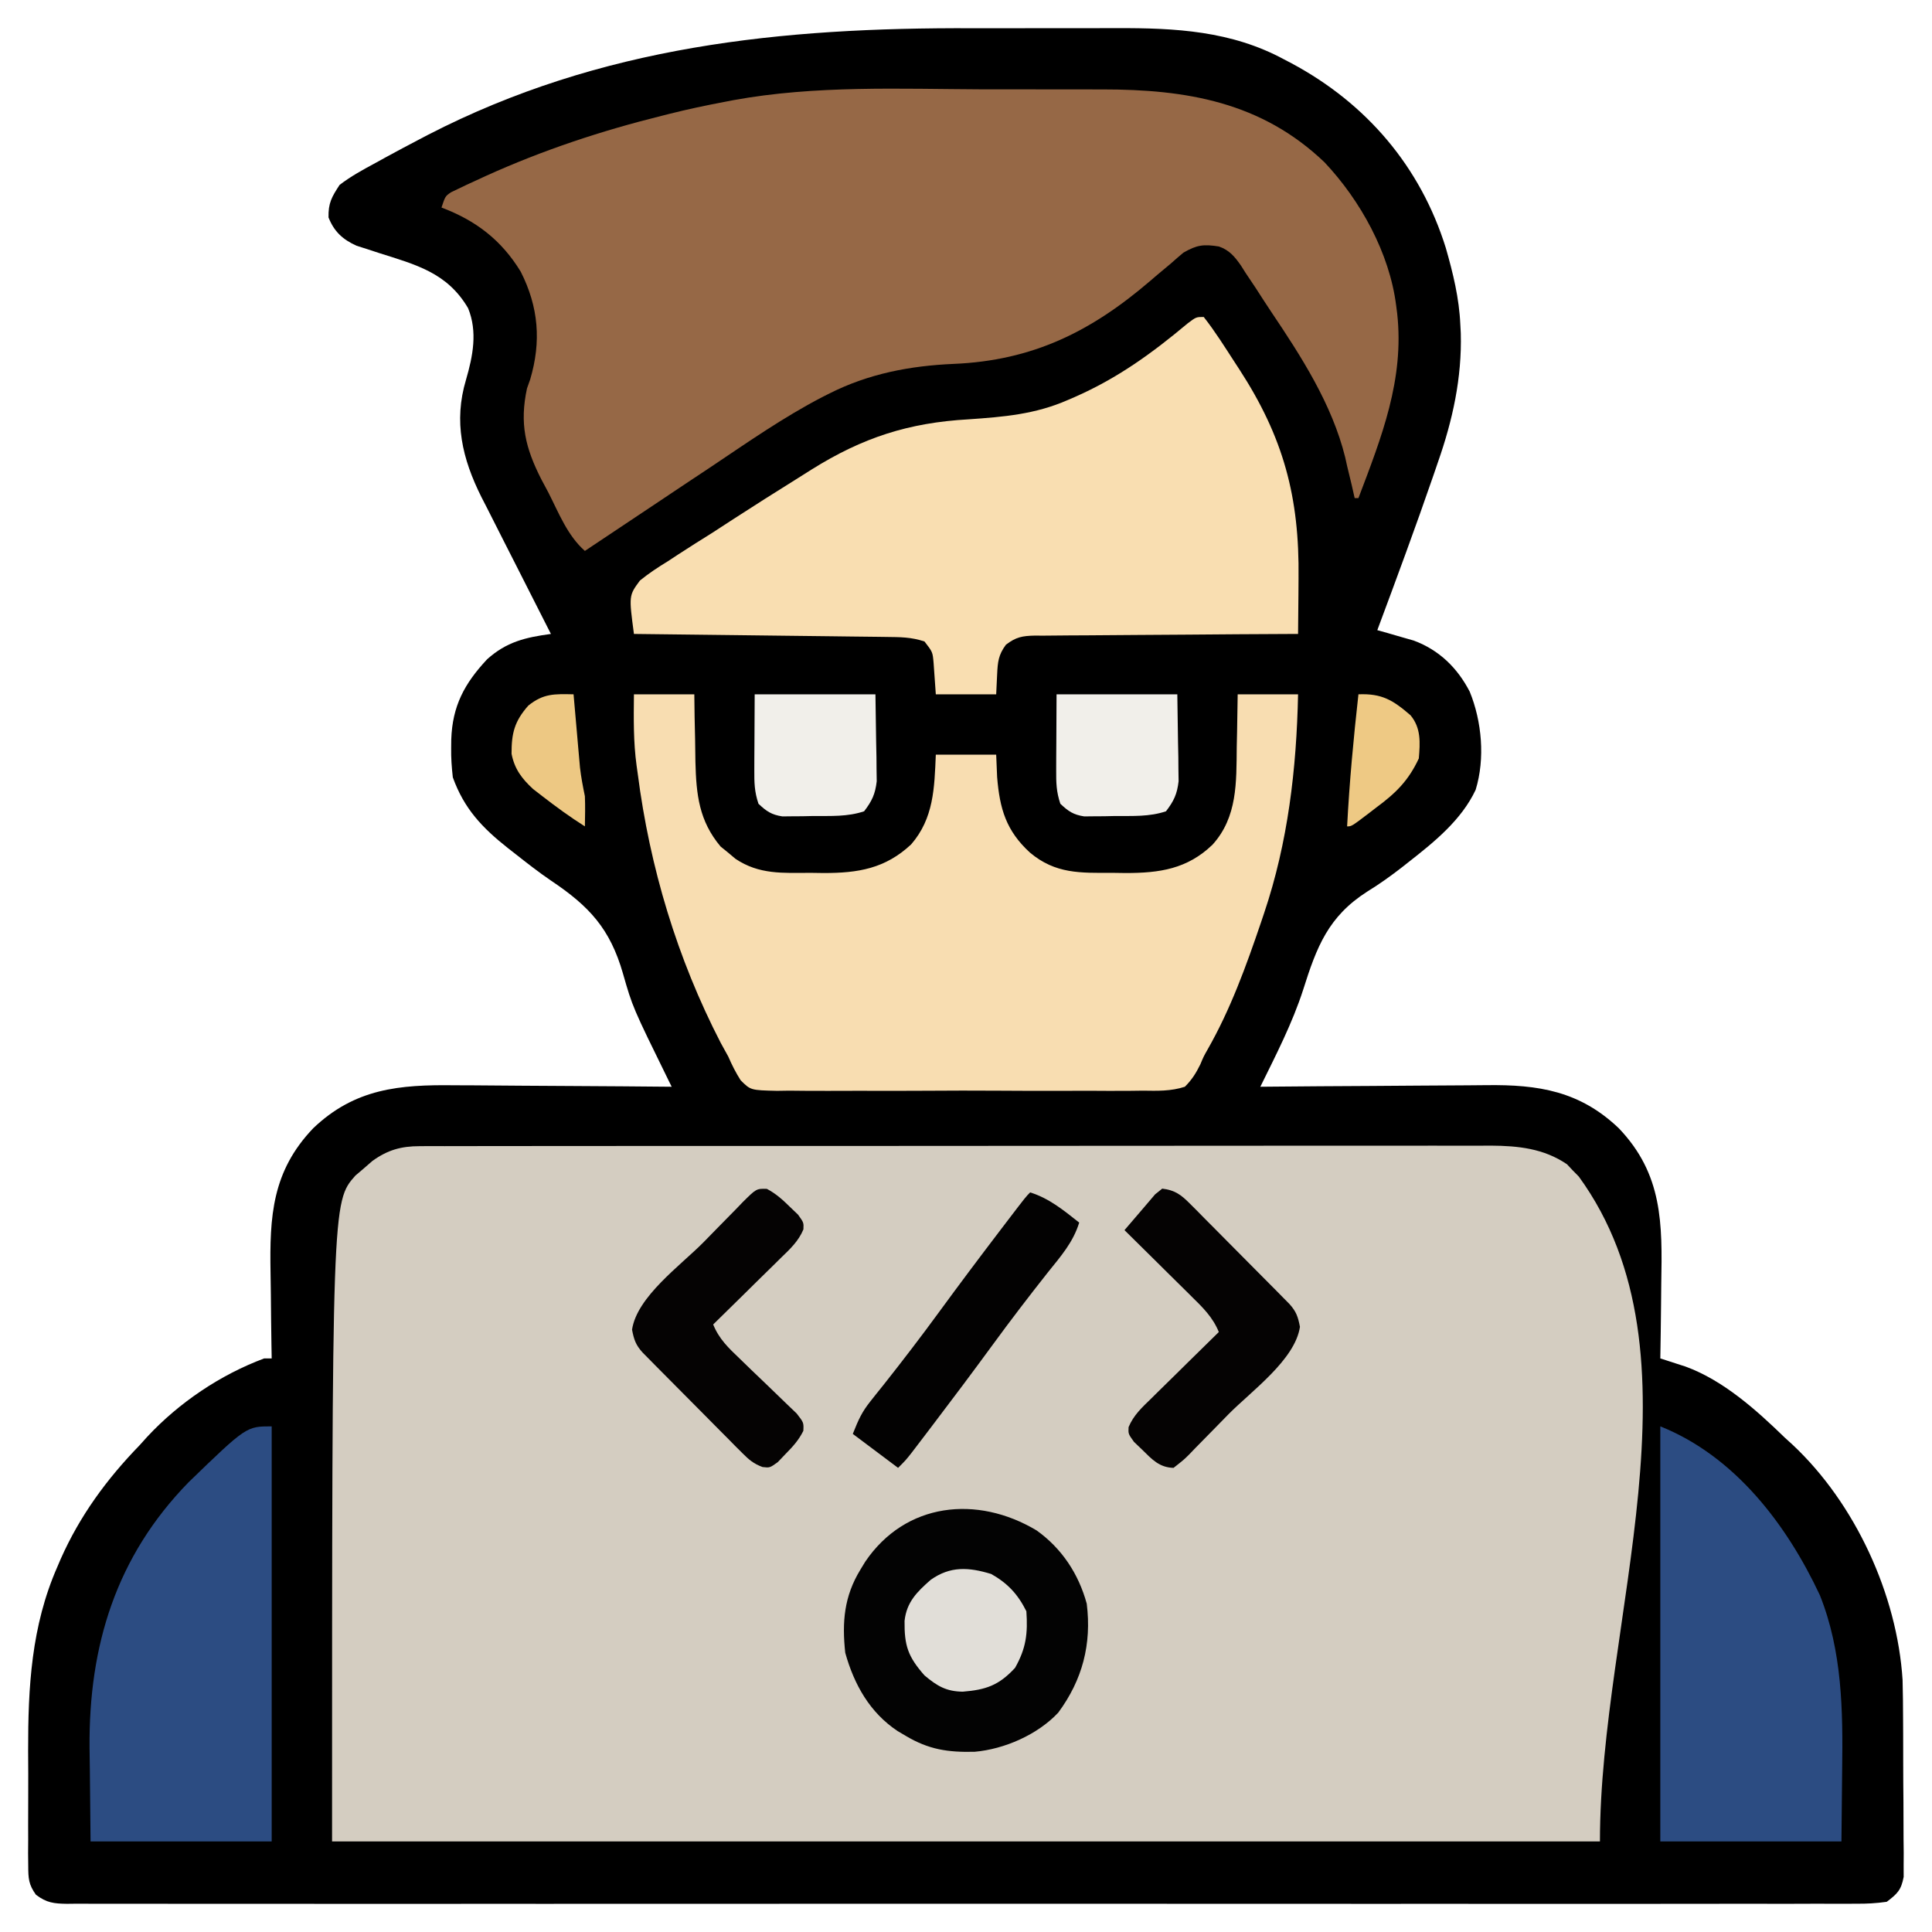
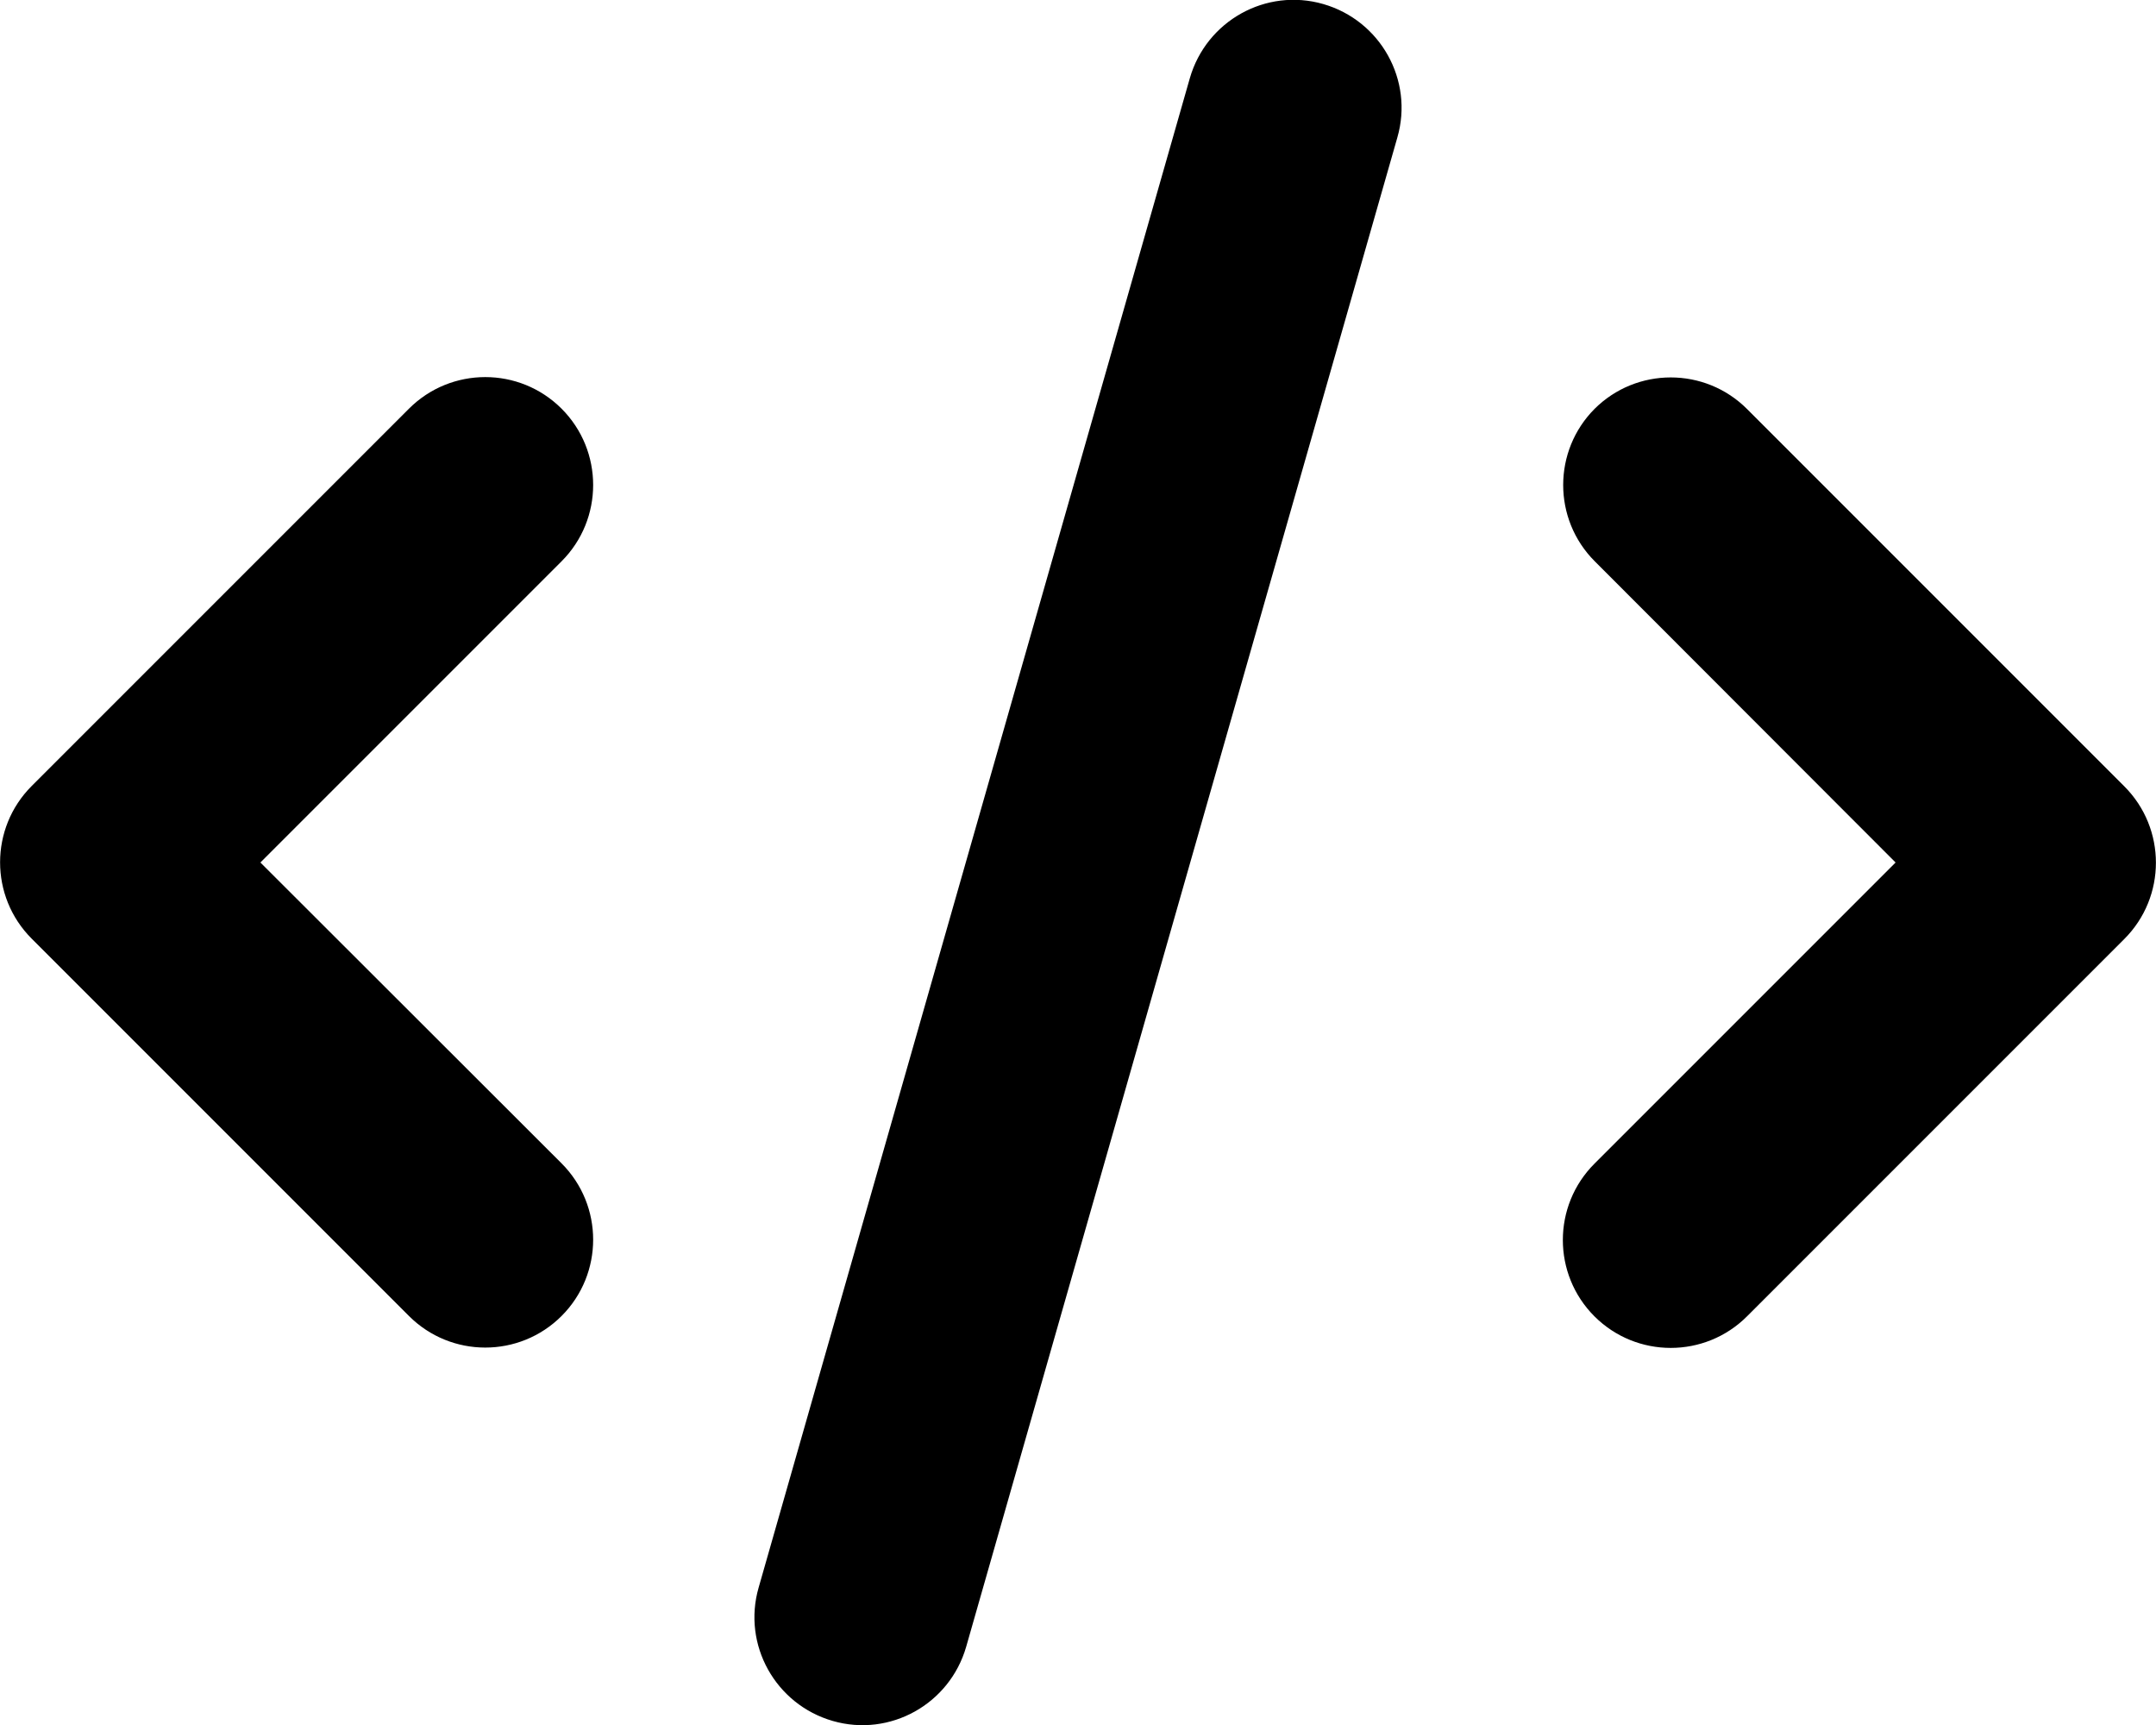
- <svg xmlns="http://www.w3.org/2000/svg" version="1.1" width="512" height="512">
-   <path d="M0 0 C5.922 0.023 11.844 0.01 17.766 -0.014 C22.392 -0.029 27.017 -0.024 31.642 -0.014 C33.825 -0.011 36.009 -0.014 38.192 -0.024 C53.734 -0.076 68.575 0.696 82.57 8.271 C83.228 8.615 83.885 8.959 84.562 9.313 C104.395 19.945 118.703 36.689 125.41 58.221 C127.328 64.907 128.958 71.556 129.258 78.521 C129.298 79.272 129.337 80.022 129.379 80.795 C129.705 92.649 127.223 103.9 123.32 115.021 C122.935 116.149 122.549 117.277 122.152 118.439 C117.406 132.21 112.346 145.873 107.258 159.521 C108.577 159.889 108.577 159.889 109.923 160.265 C111.084 160.602 112.245 160.939 113.441 161.287 C114.589 161.615 115.737 161.943 116.919 162.28 C123.653 164.784 128.476 169.493 131.758 175.834 C134.959 183.705 135.866 193.531 133.32 201.834 C129.569 209.818 122.378 215.634 115.57 220.959 C114.978 221.426 114.385 221.893 113.775 222.374 C110.788 224.691 107.789 226.845 104.562 228.818 C94.283 235.414 91.217 243.369 87.613 254.803 C84.724 263.745 80.394 272.105 76.258 280.521 C77.173 280.513 78.088 280.504 79.031 280.495 C87.695 280.414 96.359 280.353 105.024 280.314 C109.478 280.293 113.931 280.265 118.384 280.22 C122.69 280.176 126.995 280.152 131.3 280.142 C132.935 280.135 134.57 280.12 136.205 280.099 C149.974 279.923 160.939 281.671 171.258 291.521 C182.926 303.744 182.798 316.759 182.508 332.709 C182.487 334.634 182.469 336.559 182.453 338.484 C182.409 343.164 182.34 347.842 182.258 352.521 C182.866 352.715 183.474 352.909 184.1 353.109 C184.903 353.37 185.706 353.631 186.533 353.9 C187.327 354.156 188.121 354.412 188.938 354.675 C198.969 358.335 207.73 366.205 215.258 373.521 C215.942 374.144 216.627 374.767 217.332 375.408 C233.916 390.95 245.024 415.121 246.461 437.716 C246.552 441.193 246.587 444.664 246.594 448.143 C246.6 449.405 246.607 450.667 246.614 451.968 C246.624 454.616 246.629 457.264 246.628 459.912 C246.628 463.3 246.655 466.688 246.69 470.076 C246.717 473.327 246.716 476.579 246.719 479.83 C246.74 481.65 246.74 481.65 246.762 483.507 C246.756 484.633 246.75 485.758 246.743 486.918 C246.746 487.906 246.749 488.894 246.752 489.913 C246.09 493.408 245.095 494.38 242.258 496.521 C239.427 496.913 236.985 497.059 234.155 497.025 C233.328 497.031 232.501 497.036 231.648 497.042 C228.858 497.057 226.068 497.043 223.277 497.029 C221.264 497.034 219.25 497.04 217.237 497.048 C211.689 497.065 206.142 497.057 200.595 497.044 C194.618 497.035 188.641 497.049 182.664 497.06 C171.628 497.077 160.591 497.076 149.554 497.065 C139.359 497.055 129.164 497.052 118.969 497.057 C118.293 497.057 117.618 497.057 116.921 497.058 C114.179 497.059 111.436 497.06 108.693 497.062 C82.954 497.074 57.214 497.063 31.474 497.041 C8.594 497.022 -14.285 497.024 -37.164 497.043 C-62.856 497.064 -88.549 497.073 -114.241 497.061 C-116.978 497.059 -119.716 497.058 -122.454 497.057 C-123.128 497.056 -123.802 497.056 -124.497 497.056 C-134.687 497.051 -144.876 497.057 -155.066 497.067 C-166.65 497.078 -178.234 497.075 -189.817 497.054 C-195.732 497.043 -201.646 497.039 -207.56 497.052 C-212.969 497.064 -218.377 497.058 -223.785 497.036 C-225.747 497.032 -227.709 497.034 -229.672 497.044 C-232.328 497.056 -234.984 497.044 -237.64 497.025 C-238.797 497.039 -238.797 497.039 -239.977 497.053 C-243.473 497.004 -245.392 496.787 -248.217 494.65 C-250.157 491.943 -250.249 490.344 -250.26 487.029 C-250.273 485.926 -250.285 484.823 -250.298 483.687 C-250.29 482.495 -250.282 481.304 -250.274 480.076 C-250.278 478.837 -250.281 477.598 -250.285 476.322 C-250.288 473.69 -250.283 471.06 -250.264 468.428 C-250.237 464.46 -250.264 460.493 -250.289 456.525 C-250.309 439.59 -249.454 423.488 -242.555 407.771 C-242.261 407.083 -241.967 406.395 -241.664 405.685 C-236.573 394.212 -229.478 384.518 -220.742 375.521 C-220.07 374.775 -219.397 374.029 -218.703 373.26 C-210.275 364.216 -199.336 356.844 -187.742 352.521 C-187.082 352.521 -186.422 352.521 -185.742 352.521 C-185.763 351.337 -185.784 350.153 -185.806 348.932 C-185.879 344.491 -185.924 340.05 -185.962 335.609 C-185.982 333.695 -186.009 331.782 -186.044 329.868 C-186.311 314.833 -185.644 302.941 -174.742 291.521 C-163.68 280.961 -151.85 279.937 -137.262 280.131 C-135.596 280.138 -133.93 280.144 -132.265 280.148 C-127.916 280.163 -123.568 280.202 -119.22 280.247 C-114.769 280.288 -110.317 280.306 -105.865 280.326 C-97.158 280.369 -88.45 280.437 -79.742 280.521 C-80.026 279.946 -80.31 279.37 -80.603 278.776 C-90.102 259.422 -90.102 259.422 -92.651 250.513 C-96.065 238.64 -101.561 232.698 -111.669 225.929 C-114.996 223.671 -118.147 221.196 -121.305 218.709 C-121.884 218.257 -122.464 217.806 -123.061 217.34 C-129.947 211.9 -134.743 206.86 -137.742 198.521 C-138.049 195.789 -138.222 193.365 -138.18 190.646 C-138.172 189.944 -138.163 189.241 -138.155 188.518 C-137.865 179.606 -134.666 173.686 -128.664 167.248 C-123.496 162.605 -118.519 161.442 -111.742 160.521 C-112.014 159.99 -112.285 159.459 -112.564 158.912 C-115.399 153.353 -118.22 147.787 -121.032 142.217 C-122.082 140.143 -123.135 138.07 -124.192 135.999 C-125.716 133.013 -127.226 130.02 -128.735 127.025 C-129.206 126.109 -129.676 125.193 -130.162 124.25 C-135.255 114.068 -137.569 104.247 -134.242 93.146 C-132.417 86.87 -131.146 80.438 -133.692 74.193 C-139.234 64.752 -147.541 62.666 -157.459 59.521 C-158.461 59.191 -159.464 58.861 -160.496 58.521 C-161.407 58.233 -162.318 57.944 -163.256 57.646 C-166.922 55.988 -169.198 53.901 -170.68 50.146 C-170.77 46.358 -169.837 44.715 -167.742 41.521 C-164.764 39.238 -161.541 37.488 -158.242 35.709 C-157.3 35.189 -156.358 34.669 -155.388 34.134 C-152.52 32.568 -149.637 31.037 -146.742 29.521 C-145.533 28.888 -145.533 28.888 -144.299 28.241 C-98.46 4.618 -50.621 -0.198 0 0 Z " fill="#000000" transform="translate(257.7424,7.478516)" />
-   <path d="M0 0 C1.564 -0.009 1.564 -0.009 3.159 -0.018 C4.298 -0.014 5.437 -0.01 6.61 -0.006 C7.825 -0.01 9.04 -0.014 10.291 -0.018 C13.66 -0.026 17.029 -0.026 20.398 -0.022 C24.033 -0.019 27.668 -0.028 31.302 -0.036 C38.423 -0.048 45.543 -0.05 52.664 -0.048 C58.453 -0.046 64.241 -0.048 70.03 -0.052 C70.854 -0.053 71.678 -0.053 72.526 -0.054 C74.2 -0.055 75.873 -0.056 77.547 -0.058 C93.246 -0.068 108.944 -0.066 124.643 -0.06 C138.999 -0.055 153.354 -0.066 167.71 -0.085 C182.454 -0.105 197.197 -0.113 211.941 -0.109 C220.217 -0.107 228.493 -0.11 236.769 -0.124 C243.816 -0.136 250.863 -0.137 257.911 -0.125 C261.505 -0.119 265.098 -0.118 268.692 -0.13 C272.593 -0.143 276.493 -0.132 280.394 -0.12 C281.524 -0.127 282.654 -0.134 283.818 -0.142 C291.123 -0.092 297.852 0.6 304.025 4.797 C304.535 5.34 305.044 5.883 305.568 6.442 C306.09 6.972 306.613 7.502 307.15 8.047 C341.72 55.569 312.756 125.489 312.756 184.254 C201.876 184.254 90.996 184.254 -23.244 184.254 C-23.244 14.763 -23.244 14.763 -17.06 7.794 C-15.945 6.846 -15.945 6.846 -14.807 5.879 C-14.065 5.232 -13.324 4.585 -12.56 3.919 C-8.507 1.006 -4.962 0.005 0 0 Z " fill="#D4CDC1" transform="translate(111.2441,303.7455)" />
-   <path d="M0 0 C4.33 0.013 8.66 0.008 12.99 0.003 C17.195 -0 21.399 0.006 25.604 0.016 C27.596 0.02 29.588 0.021 31.581 0.019 C53.738 0.016 73.655 3.304 90.418 19.323 C99.969 29.456 107.667 43.388 109.418 57.323 C109.507 58.008 109.595 58.693 109.686 59.398 C111.619 76.921 105.523 92.224 99.418 108.323 C99.088 108.323 98.758 108.323 98.418 108.323 C98.016 106.544 98.016 106.544 97.606 104.729 C97.211 103.093 96.815 101.458 96.418 99.823 C96.161 98.664 96.161 98.664 95.899 97.483 C92.415 83.433 84.281 70.815 76.282 58.926 C74.894 56.849 73.546 54.75 72.196 52.649 C71.303 51.311 70.409 49.974 69.512 48.639 C69.119 48.016 68.726 47.394 68.321 46.752 C66.68 44.382 65.213 42.595 62.439 41.644 C58.401 41.002 56.611 41.211 53.032 43.28 C51.913 44.21 50.814 45.163 49.731 46.135 C48.507 47.158 47.283 48.18 46.059 49.201 C45.45 49.724 44.841 50.246 44.213 50.784 C28.589 64.177 13.113 71.887 -7.894 72.76 C-19.416 73.267 -30.343 75.344 -40.718 80.569 C-41.39 80.907 -42.062 81.244 -42.754 81.593 C-52.917 86.879 -62.329 93.454 -71.832 99.823 C-73.776 101.116 -75.722 102.409 -77.668 103.701 C-82.196 106.711 -86.718 109.73 -91.237 112.754 C-94.469 114.916 -97.705 117.073 -100.941 119.229 C-101.858 119.84 -102.776 120.452 -103.721 121.082 C-104.335 121.492 -104.949 121.901 -105.582 122.323 C-110.225 118.226 -112.5 112.247 -115.269 106.823 C-115.876 105.688 -116.482 104.554 -117.107 103.385 C-121.391 94.98 -122.913 88.529 -120.925 79.264 C-120.647 78.479 -120.368 77.694 -120.082 76.885 C-117.103 66.866 -117.844 57.658 -122.582 48.323 C-127.672 39.962 -134.475 34.758 -143.582 31.323 C-142.582 28.323 -142.582 28.323 -141.073 27.283 C-140.422 26.972 -139.772 26.662 -139.101 26.342 C-138.362 25.987 -137.622 25.632 -136.86 25.266 C-136.047 24.893 -135.233 24.519 -134.394 24.135 C-133.539 23.741 -132.684 23.346 -131.803 22.94 C-116.675 16.095 -101.308 11.011 -85.207 7.01 C-84.557 6.845 -83.908 6.68 -83.238 6.51 C-78.381 5.287 -73.503 4.252 -68.582 3.323 C-67.822 3.176 -67.063 3.029 -66.281 2.877 C-44.484 -1.114 -22.06 -0.093 0 0 Z " fill="#966846" transform="translate(260.5816,23.67743)" />
-   <path d="M0 0 C5.28 0 10.56 0 16 0 C16.026 1.989 16.052 3.978 16.078 6.027 C16.12 7.984 16.162 9.94 16.208 11.896 C16.249 13.897 16.271 15.899 16.293 17.9 C16.512 26.605 17.246 33.53 22.965 40.34 C23.616 40.867 24.267 41.394 24.938 41.938 C25.91 42.755 25.91 42.755 26.902 43.59 C33.199 47.823 39.485 47.333 46.812 47.312 C48.538 47.337 48.538 47.337 50.299 47.361 C59.418 47.367 66.594 46.19 73.461 39.777 C79.469 32.839 79.628 24.836 80 16 C85.28 16 90.56 16 96 16 C96.082 17.959 96.165 19.919 96.25 21.938 C96.936 30.356 98.629 36.141 104.938 41.938 C111.713 47.635 118.319 47.336 126.812 47.312 C127.963 47.329 129.113 47.345 130.299 47.361 C139.27 47.366 146.649 46.304 153.339 39.84 C159.965 32.501 159.648 23.317 159.75 13.938 C159.778 12.581 159.808 11.225 159.84 9.869 C159.91 6.58 159.957 3.29 160 0 C165.28 0 170.56 0 176 0 C175.593 19.733 173.335 39.214 167 58 C166.727 58.813 166.453 59.626 166.172 60.463 C162.25 72.004 158.101 83.477 152.041 94.097 C150.965 95.996 150.965 95.996 150.107 98.056 C148.947 100.412 147.862 102.139 146 104 C142.306 105.204 138.722 105.094 134.863 105.035 C133.739 105.049 132.615 105.063 131.457 105.078 C127.741 105.113 124.028 105.09 120.312 105.062 C117.731 105.068 115.149 105.076 112.568 105.086 C107.157 105.097 101.747 105.081 96.337 105.043 C90.087 104.999 83.84 105.014 77.59 105.058 C71.571 105.098 65.552 105.094 59.533 105.071 C56.975 105.065 54.417 105.072 51.859 105.09 C48.283 105.111 44.712 105.08 41.137 105.035 C39.548 105.059 39.548 105.059 37.928 105.084 C30.924 104.922 30.924 104.922 28.274 102.277 C26.972 100.23 25.965 98.223 25 96 C24.345 94.791 23.682 93.585 23.008 92.387 C11.472 70.064 4.199 45.887 1 21 C0.904 20.316 0.807 19.633 0.708 18.928 C-0.161 12.578 -0.067 6.401 0 0 Z " fill="#F8DDB1" transform="translate(168,184)" />
-   <path d="M0 0 C3.015 3.827 5.596 7.979 8.25 12.062 C8.639 12.658 9.027 13.253 9.427 13.867 C21.138 31.9 25.39 47.717 25.125 69.25 C25.115 70.689 25.106 72.128 25.098 73.566 C25.076 77.044 25.042 80.522 25 84 C23.604 84.005 23.604 84.005 22.18 84.011 C13.41 84.048 4.64 84.106 -4.129 84.184 C-8.638 84.223 -13.146 84.256 -17.655 84.271 C-22.006 84.286 -26.356 84.321 -30.707 84.368 C-32.367 84.383 -34.027 84.391 -35.687 84.392 C-38.013 84.394 -40.336 84.421 -42.661 84.454 C-43.348 84.449 -44.035 84.444 -44.743 84.439 C-48.061 84.511 -49.757 84.814 -52.421 86.859 C-54.421 89.57 -54.591 91.409 -54.75 94.75 C-54.833 96.483 -54.915 98.215 -55 100 C-60.28 100 -65.56 100 -71 100 C-71.195 97.233 -71.391 94.466 -71.586 91.699 C-71.839 88.785 -71.839 88.785 -74 86 C-77.538 84.821 -80.399 84.839 -84.134 84.795 C-84.856 84.785 -85.578 84.775 -86.322 84.765 C-88.708 84.733 -91.094 84.708 -93.48 84.684 C-95.135 84.663 -96.79 84.642 -98.445 84.621 C-102.8 84.565 -107.155 84.516 -111.51 84.468 C-115.954 84.418 -120.398 84.362 -124.842 84.307 C-133.561 84.199 -142.281 84.098 -151 84 C-152.35 73.831 -152.35 73.831 -149.42 69.857 C-147.06 67.941 -144.648 66.345 -142.051 64.766 C-141.127 64.158 -140.204 63.55 -139.252 62.924 C-136.296 60.992 -133.307 59.122 -130.312 57.25 C-128.348 55.979 -126.387 54.704 -124.428 53.426 C-118.988 49.892 -113.501 46.437 -108 43 C-106.642 42.144 -105.284 41.288 -103.927 40.431 C-90.376 31.946 -78.194 28.026 -62.312 27.125 C-52.979 26.48 -44.641 25.79 -36 22 C-35.385 21.734 -34.771 21.469 -34.138 21.195 C-22.82 16.212 -13.716 9.633 -4.262 1.703 C-2 0 -2 0 0 0 Z " fill="#F9DEB1" transform="translate(319,84)" />
-   <path d="M0 0 C19.75 7.9 33.506 26.01 42.285 44.742 C48.225 59.604 48.41 75.318 48.188 91.062 C48.126 97.312 48.064 103.561 48 110 C32.16 110 16.32 110 0 110 C0 73.7 0 37.4 0 0 Z " fill="#2C4C82" transform="translate(440,378)" />
-   <path d="M0 0 C0 36.3 0 72.6 0 110 C-15.84 110 -31.68 110 -48 110 C-48.062 103.751 -48.124 97.501 -48.188 91.062 C-48.215 89.129 -48.242 87.195 -48.27 85.203 C-48.493 58.111 -41.232 34.51 -22.047 14.836 C-6.711 0 -6.711 0 0 0 Z " fill="#2C4C82" transform="translate(72,378)" />
-   <path d="M0 0 C6.698 4.762 11.164 11.547 13.312 19.438 C14.636 30.164 12.19 39.598 5.75 48.312 C0.284 54.136 -8.478 57.978 -16.387 58.676 C-23.476 58.852 -28.581 58.09 -34.688 54.438 C-35.737 53.819 -35.737 53.819 -36.809 53.188 C-44.186 48.279 -48.336 40.87 -50.688 32.438 C-51.568 24.277 -50.99 17.487 -46.688 10.438 C-46.263 9.739 -45.839 9.04 -45.402 8.32 C-34.723 -7.445 -15.738 -9.4 0 0 Z " fill="#030303" transform="translate(274.6875,405.5625)" />
-   <path d="M0 0 C3.313 0.387 4.971 1.599 7.284 3.927 C7.901 4.542 8.518 5.156 9.154 5.788 C9.808 6.455 10.463 7.122 11.137 7.809 C12.157 8.831 12.157 8.831 13.197 9.875 C14.632 11.317 16.064 12.762 17.491 14.21 C19.683 16.432 21.884 18.644 24.088 20.854 C25.48 22.255 26.871 23.656 28.262 25.059 C28.922 25.723 29.582 26.388 30.263 27.073 C30.871 27.69 31.478 28.307 32.104 28.943 C32.641 29.486 33.177 30.03 33.73 30.589 C35.52 32.577 35.996 33.982 36.5 36.625 C35.208 45.344 23.68 53.608 17.583 59.767 C16.392 60.975 15.206 62.188 14.026 63.406 C12.306 65.18 10.571 66.937 8.832 68.691 C8.043 69.515 8.043 69.515 7.238 70.354 C5.73 71.854 5.73 71.854 3 74 C-0.772 73.896 -2.694 71.767 -5.312 69.188 C-6.031 68.5 -6.749 67.813 -7.488 67.105 C-9 65 -9 65 -8.915 63.207 C-7.593 60.019 -5.308 57.939 -2.871 55.578 C-2.362 55.073 -1.853 54.568 -1.328 54.048 C0.295 52.442 1.928 50.846 3.562 49.25 C4.667 48.161 5.77 47.071 6.873 45.98 C9.574 43.312 12.285 40.654 15 38 C13.416 34.091 10.734 31.476 7.773 28.578 C7.012 27.821 7.012 27.821 6.235 27.048 C4.62 25.444 2.997 23.847 1.375 22.25 C0.276 21.161 -0.823 20.071 -1.922 18.98 C-4.609 16.315 -7.303 13.656 -10 11 C-9.387 10.286 -9.387 10.286 -8.762 9.557 C-8.225 8.93 -7.687 8.302 -7.133 7.656 C-6.601 7.036 -6.068 6.415 -5.52 5.775 C-4.302 4.353 -3.088 2.927 -1.875 1.5 C-1.256 1.005 -0.637 0.51 0 0 Z " fill="#050303" transform="translate(308,315)" />
-   <path d="M0 0 C2.408 1.276 4.144 2.839 6.084 4.751 C6.802 5.438 7.52 6.125 8.26 6.833 C9.771 8.938 9.771 8.938 9.687 10.731 C8.365 13.919 6.079 16 3.643 18.36 C3.133 18.865 2.624 19.37 2.1 19.89 C0.476 21.497 -1.157 23.093 -2.791 24.688 C-3.895 25.778 -4.999 26.867 -6.102 27.958 C-8.803 30.626 -11.513 33.285 -14.229 35.938 C-12.654 39.809 -10.185 42.14 -7.186 45.001 C-6.184 45.972 -5.184 46.943 -4.184 47.915 C-2.608 49.434 -1.029 50.95 0.557 52.457 C2.092 53.919 3.61 55.396 5.127 56.876 C6.041 57.751 6.955 58.627 7.897 59.528 C9.771 61.938 9.771 61.938 9.668 64.119 C8.45 66.59 6.891 68.29 4.959 70.251 C4.272 70.969 3.585 71.687 2.877 72.427 C0.771 73.938 0.771 73.938 -1.155 73.716 C-3.534 72.824 -4.726 71.809 -6.512 70.011 C-7.13 69.397 -7.747 68.783 -8.382 68.15 C-9.037 67.483 -9.691 66.817 -10.365 66.13 C-11.045 65.448 -11.725 64.766 -12.426 64.063 C-13.861 62.622 -15.292 61.177 -16.72 59.728 C-18.911 57.506 -21.113 55.295 -23.316 53.085 C-24.708 51.684 -26.1 50.282 -27.49 48.88 C-28.151 48.215 -28.811 47.551 -29.491 46.866 C-30.099 46.249 -30.707 45.631 -31.333 44.995 C-31.869 44.452 -32.406 43.909 -32.958 43.349 C-34.748 41.362 -35.225 39.957 -35.729 37.313 C-34.437 28.595 -22.908 20.331 -16.812 14.172 C-15.621 12.964 -14.435 11.75 -13.254 10.532 C-11.535 8.758 -9.8 7.001 -8.061 5.247 C-7.534 4.698 -7.008 4.15 -6.466 3.584 C-2.784 -0.077 -2.784 -0.077 0 0 Z " fill="#050303" transform="translate(203.2285,315.0615)" />
-   <path d="M0 0 C5.089 1.59 8.875 4.745 13 8 C11.405 13.214 8.107 16.945 4.75 21.125 C-0.243 27.439 -5.128 33.811 -9.875 40.312 C-15.097 47.45 -20.394 54.525 -25.75 61.562 C-26.442 62.474 -27.134 63.385 -27.847 64.323 C-28.491 65.167 -29.134 66.01 -29.797 66.879 C-30.653 68.001 -30.653 68.001 -31.526 69.147 C-33 71 -33 71 -35 73 C-38.96 70.03 -42.92 67.06 -47 64 C-45.477 60.192 -44.64 58.241 -42.234 55.242 C-41.682 54.544 -41.129 53.847 -40.559 53.128 C-39.962 52.384 -39.365 51.641 -38.75 50.875 C-33.757 44.561 -28.872 38.189 -24.125 31.688 C-18.887 24.526 -13.567 17.432 -8.188 10.375 C-7.487 9.455 -6.787 8.536 -6.065 7.589 C-1.136 1.136 -1.136 1.136 0 0 Z " fill="#030202" transform="translate(273,316)" />
-   <path d="M0 0 C10.56 0 21.12 0 32 0 C32.062 4.187 32.124 8.374 32.188 12.688 C32.228 14.655 32.228 14.655 32.27 16.663 C32.278 17.706 32.285 18.749 32.293 19.824 C32.309 20.887 32.324 21.95 32.341 23.046 C31.949 26.446 31.074 28.295 29 31 C24.56 32.48 20.213 32.225 15.562 32.25 C14.608 32.271 13.653 32.291 12.67 32.312 C11.749 32.318 10.828 32.323 9.879 32.328 C9.039 32.337 8.199 32.347 7.334 32.356 C4.447 31.916 3.106 30.997 1 29 C-0.079 25.762 -0.114 23.422 -0.098 20.02 C-0.095 18.971 -0.093 17.923 -0.09 16.843 C-0.081 15.513 -0.072 14.183 -0.062 12.812 C-0.042 8.584 -0.021 4.356 0 0 Z " fill="#F1EFEA" transform="translate(280,184)" />
-   <path d="M0 0 C10.56 0 21.12 0 32 0 C32.062 4.187 32.124 8.374 32.188 12.688 C32.228 14.655 32.228 14.655 32.27 16.663 C32.278 17.706 32.285 18.749 32.293 19.824 C32.309 20.887 32.324 21.95 32.341 23.046 C31.949 26.446 31.074 28.295 29 31 C24.56 32.48 20.213 32.225 15.562 32.25 C14.608 32.271 13.653 32.291 12.67 32.312 C11.749 32.318 10.828 32.323 9.879 32.328 C9.039 32.337 8.199 32.347 7.334 32.356 C4.447 31.916 3.106 30.997 1 29 C-0.079 25.762 -0.114 23.422 -0.098 20.02 C-0.095 18.971 -0.093 17.923 -0.09 16.843 C-0.081 15.513 -0.072 14.183 -0.062 12.812 C-0.042 8.584 -0.021 4.356 0 0 Z " fill="#F1EFEA" transform="translate(200,184)" />
-   <path d="M0 0 C4.357 2.466 7.043 5.337 9.312 9.875 C9.709 15.72 9.272 19.647 6.312 24.875 C2.015 29.534 -1.432 30.693 -7.562 31.188 C-11.922 31.123 -14.326 29.702 -17.688 26.875 C-22.086 21.882 -23.044 18.965 -22.969 12.414 C-22.418 7.439 -19.681 4.75 -16.062 1.562 C-10.831 -2.155 -5.954 -1.816 0 0 Z " fill="#E1DED8" transform="translate(262.6875,417.125)" />
-   <path d="M0 0 C0.055 0.64 0.111 1.281 0.168 1.94 C0.421 4.856 0.679 7.772 0.938 10.688 C1.025 11.695 1.112 12.702 1.201 13.74 C1.288 14.717 1.375 15.693 1.465 16.699 C1.543 17.595 1.622 18.49 1.703 19.413 C1.998 21.983 2.481 24.467 3 27 C3.117 29.677 3.045 32.318 3 35 C-0.885 32.546 -4.554 29.877 -8.188 27.062 C-9.027 26.414 -9.866 25.766 -10.73 25.098 C-13.713 22.341 -15.655 19.788 -16.434 15.754 C-16.443 10.359 -15.7 7.2 -12 3 C-7.995 -0.247 -5.034 -0.106 0 0 Z " fill="#EDC883" transform="translate(152,184)" />
-   <path d="M0 0 C6.227 -0.252 9.131 1.526 13.812 5.562 C16.626 8.968 16.349 12.814 16 17 C13.266 22.855 9.958 26.13 4.812 29.938 C4.171 30.431 3.53 30.924 2.869 31.432 C-1.818 35 -1.818 35 -3 35 C-2.386 23.282 -1.305 11.66 0 0 Z " fill="#EEC984" transform="translate(360,184)" />
+ <svg xmlns="http://www.w3.org/2000/svg" viewBox="0 0 640 512">
+   <path d="M392.8 1.2c-17-4.9-34.7 5-39.6 22l-128 448c-4.9 17 5 34.7 22 39.6s34.7-5 39.6-22l128-448c4.9-17-5-34.7-22-39.6zm80.6 120.1c-12.5 12.5-12.5 32.8 0 45.3L562.7 256l-89.4 89.4c-12.5 12.5-12.5 32.8 0 45.3s32.8 12.5 45.3 0l112-112c12.5-12.5 12.5-32.8 0-45.3l-112-112c-12.5-12.5-32.8-12.5-45.3 0zm-306.7 0c-12.5-12.5-32.8-12.5-45.3 0l-112 112c-12.5 12.5-12.5 32.8 0 45.3l112 112c12.5 12.5 32.8 12.5 45.3 0s12.5-32.8 0-45.3L77.3 256l89.4-89.4c12.5-12.5 12.5-32.8 0-45.3z" />
</svg>
